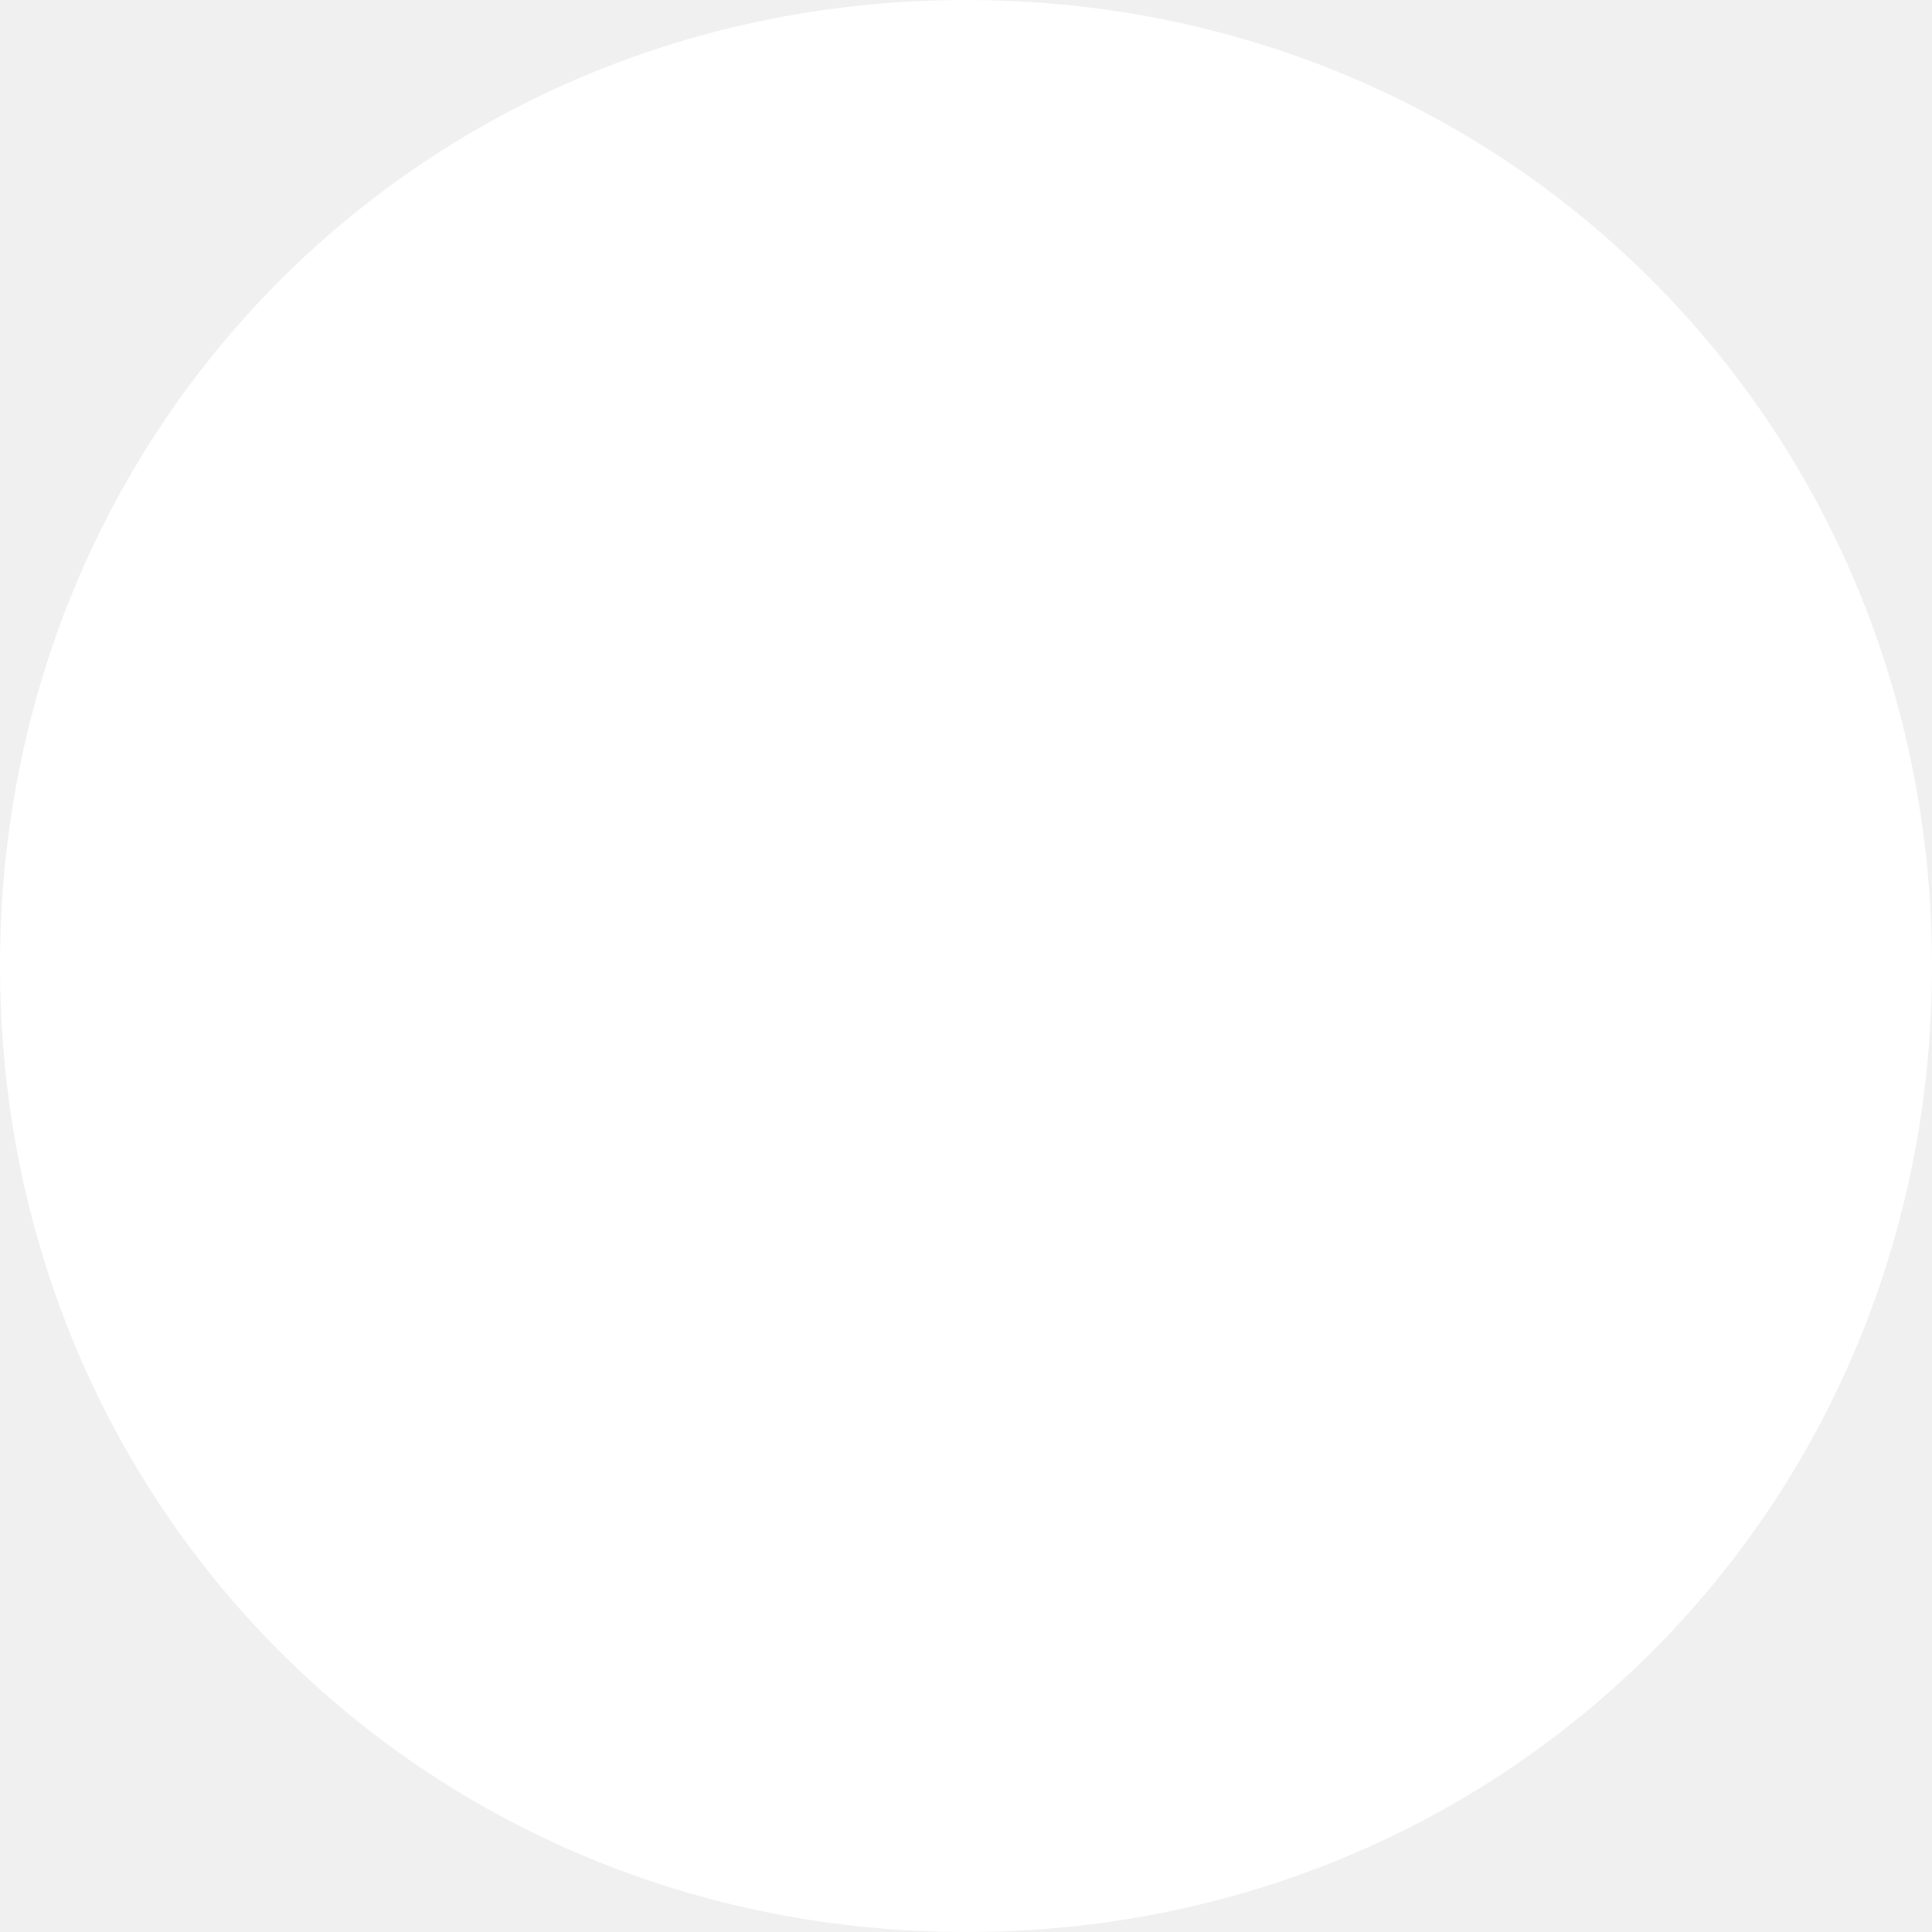
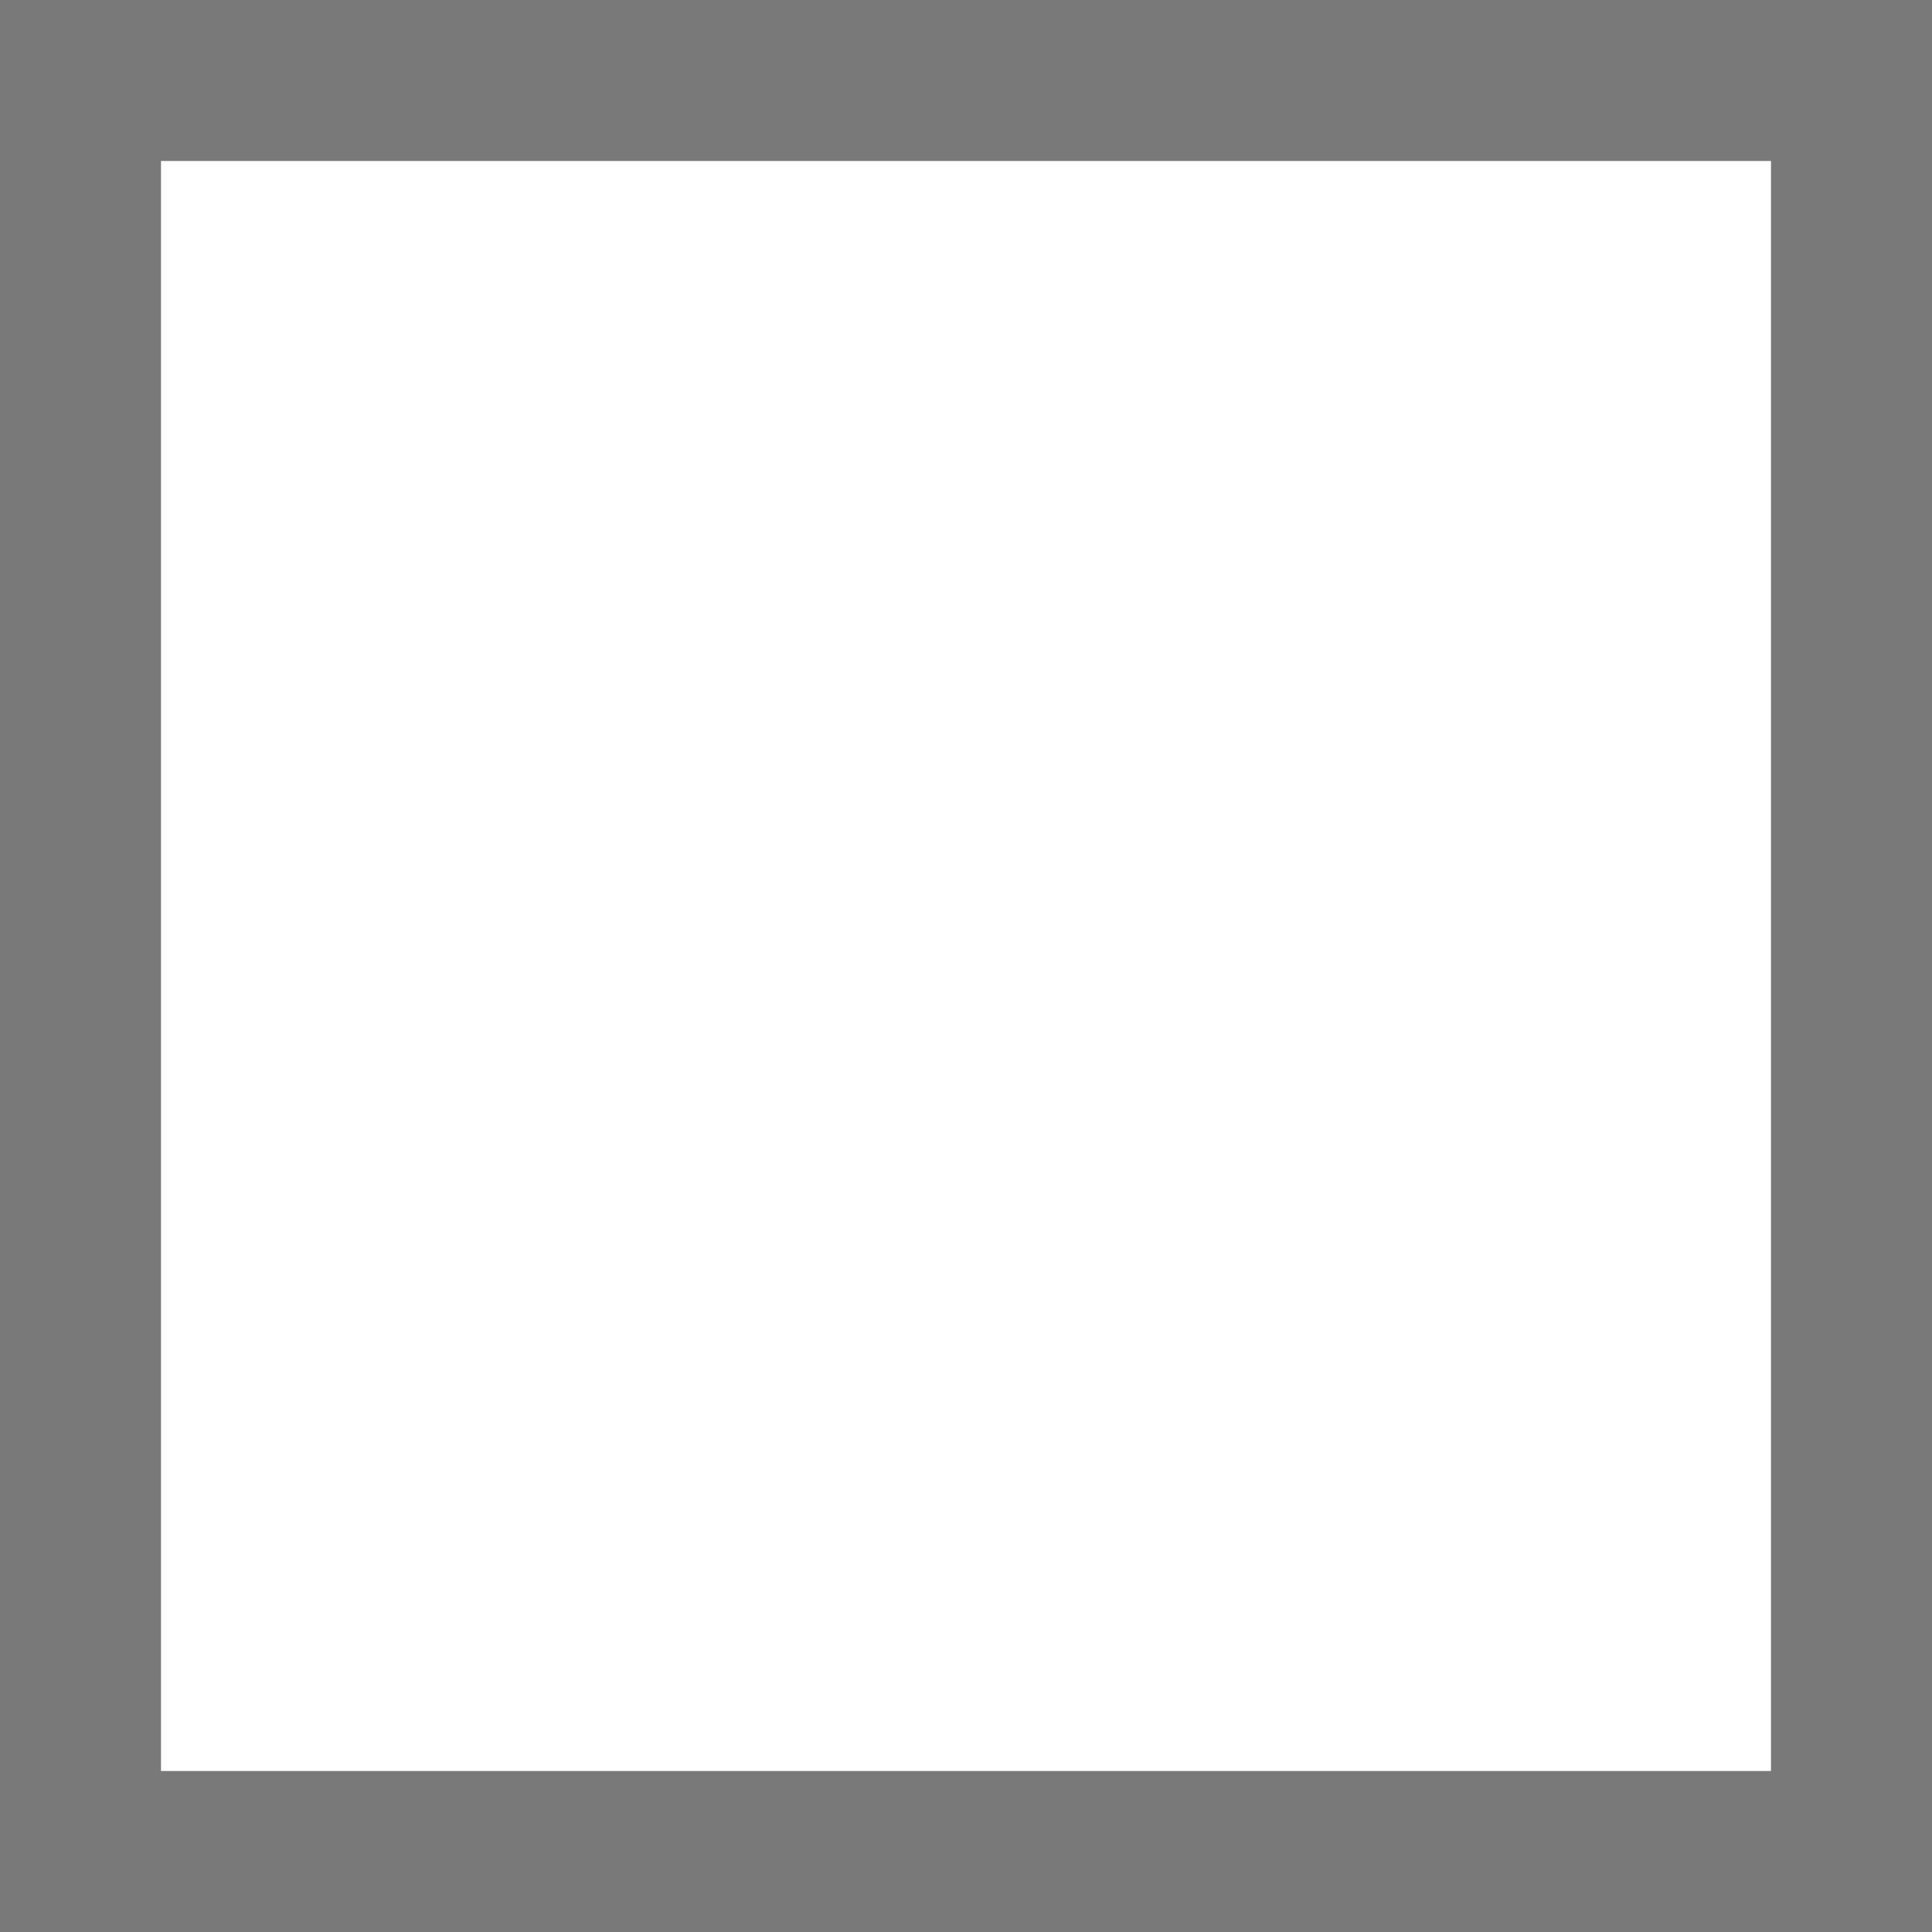
- <svg xmlns="http://www.w3.org/2000/svg" version="1.1" width="3px" height="3px">
-   <g transform="matrix(1 0 0 1 -2068 -153 )">
-     <path d="M 2069.5 153  C 2070.34 153  2071 153.66  2071 154.5  C 2071 155.34  2070.34 156  2069.5 156  C 2068.66 156  2068 155.34  2068 154.5  C 2068 153.66  2068.66 153  2069.5 153  Z " fill-rule="nonzero" fill="#ffffff" stroke="none" />
-   </g>
+ <svg xmlns="http://www.w3.org/2000/svg" version="1.1" width="12px" height="12px" viewBox="1931 524  12 12">
+   <path d="M 1931.5 524.5  L 1942.5 524.5  L 1942.5 535.5  L 1931.5 535.5  L 1931.5 524.5  Z " fill-rule="nonzero" fill="#ffffff" stroke="none" />
+   <path d="M 1931.5 524.5  L 1942.5 524.5  L 1942.5 535.5  L 1931.5 535.5  L 1931.5 524.5  Z " stroke-width="1" stroke="#797979" fill="none" />
</svg>
